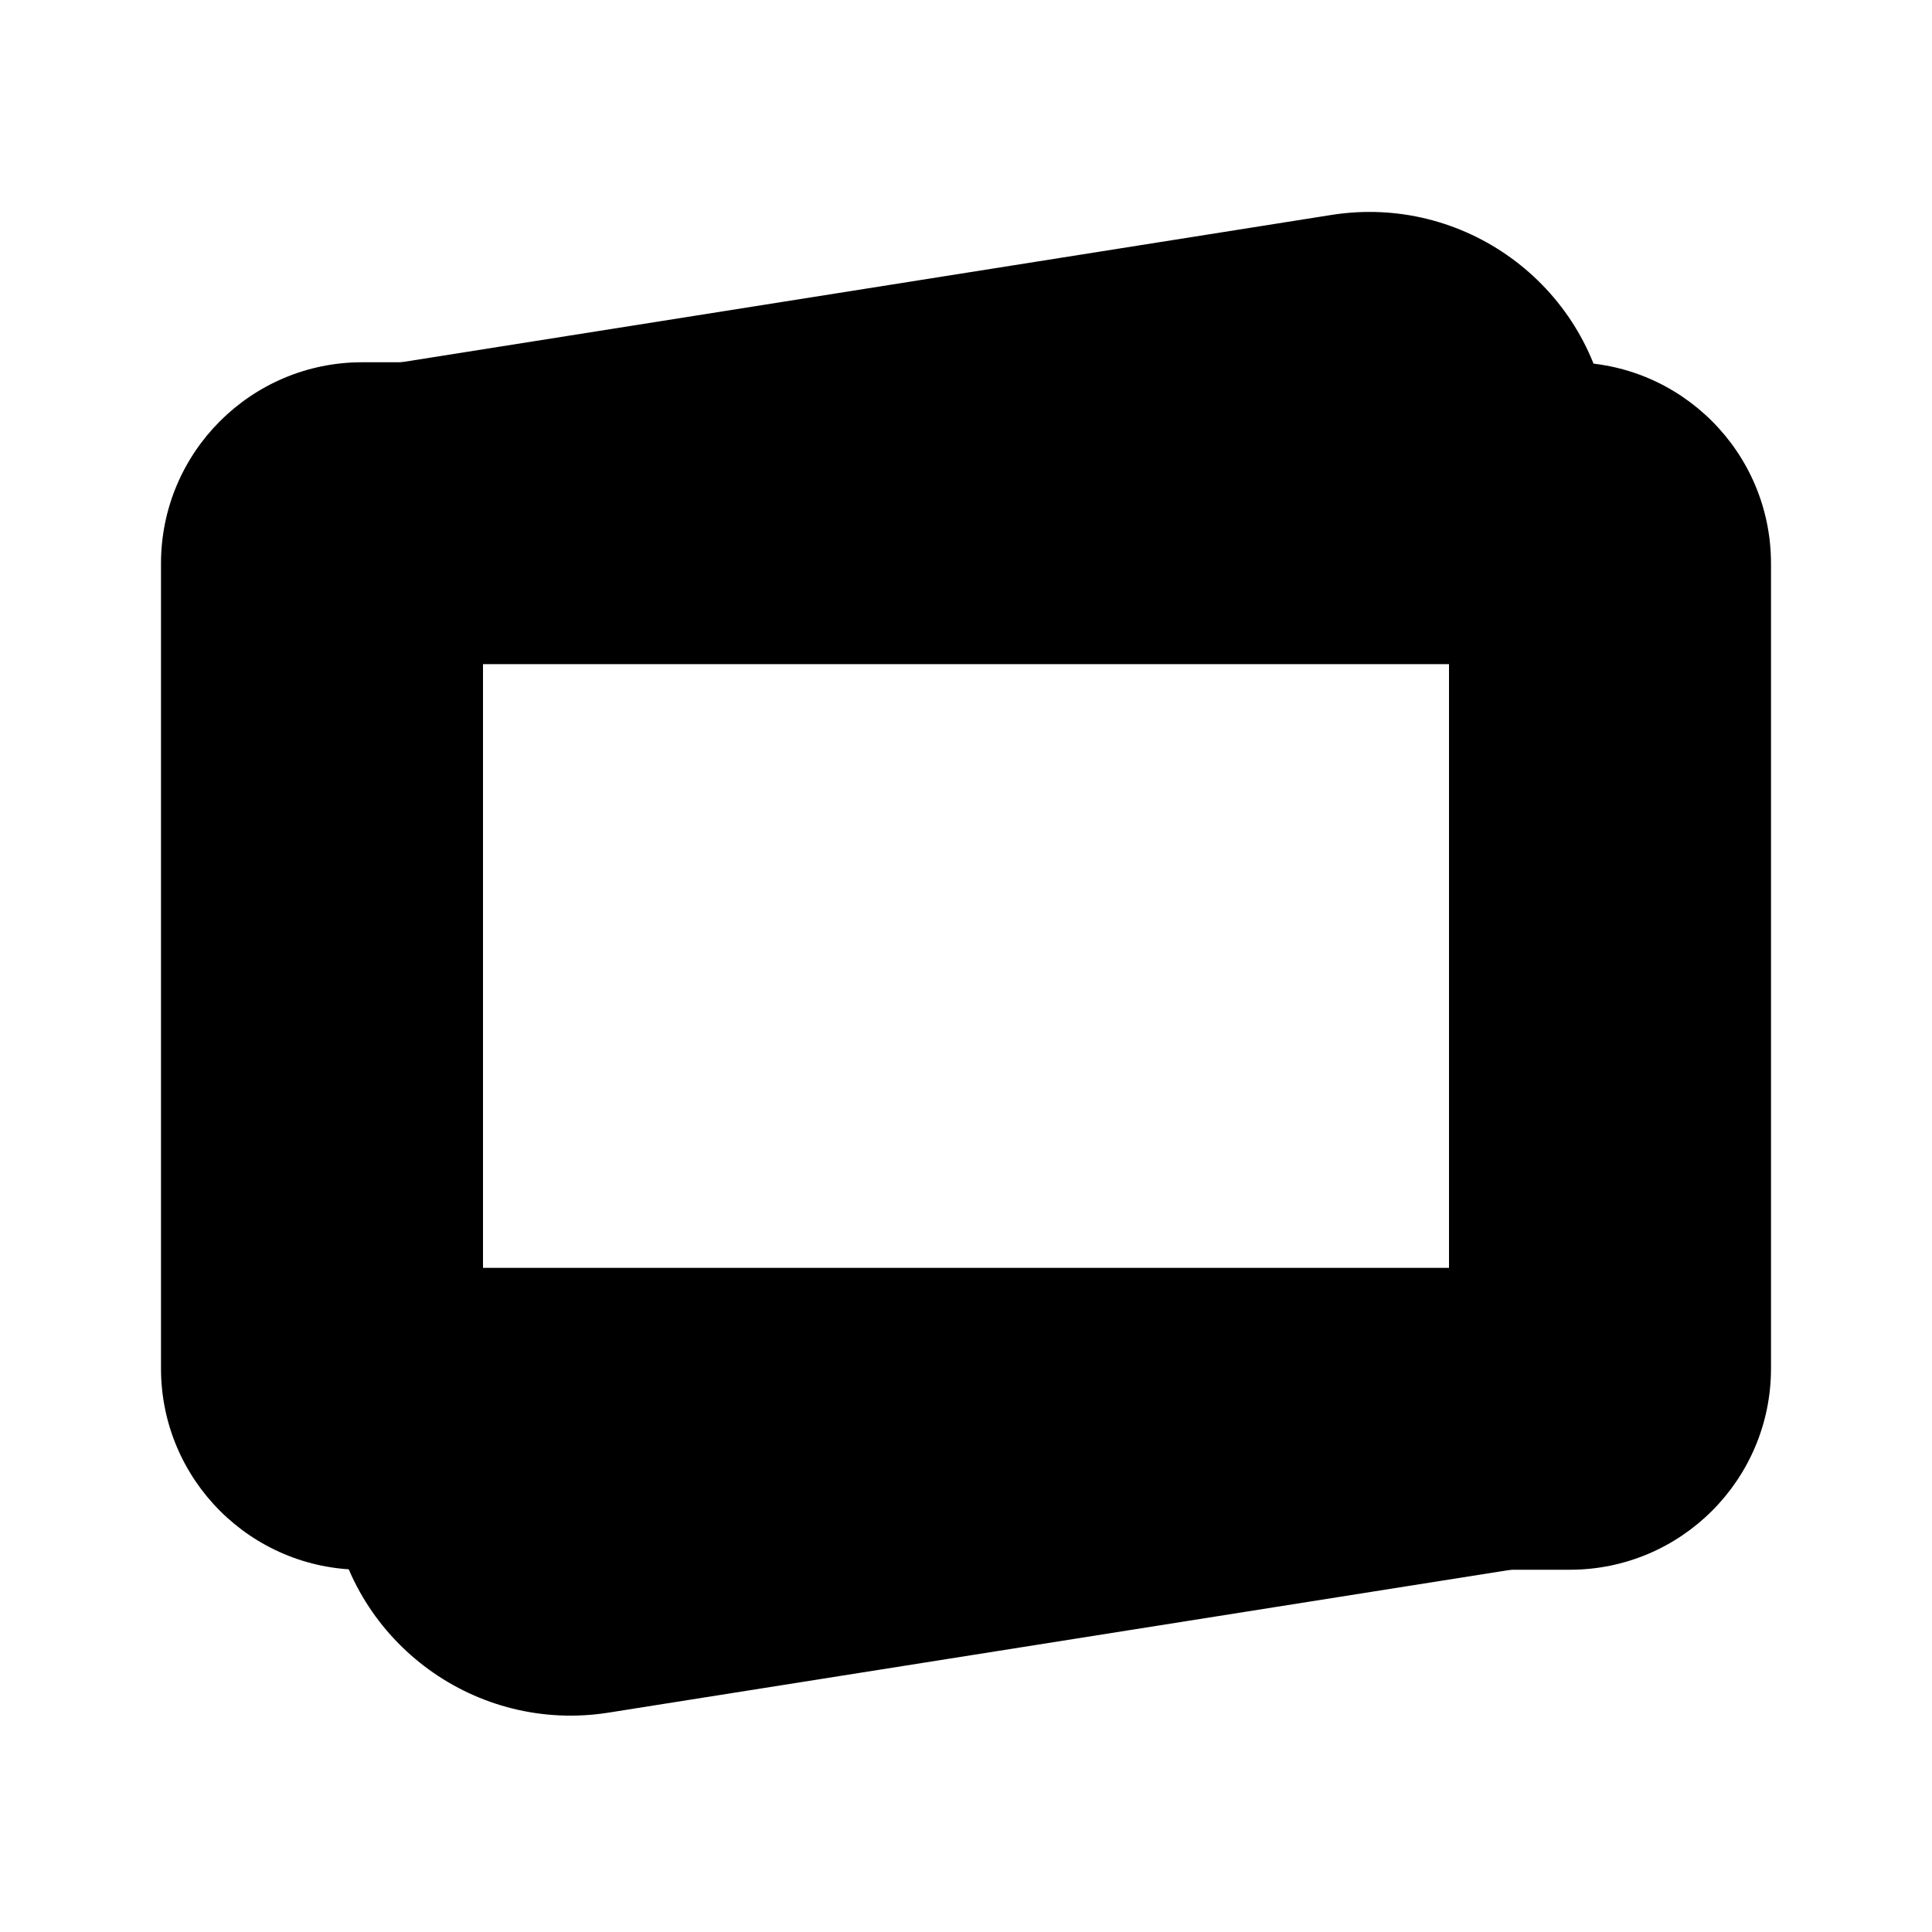
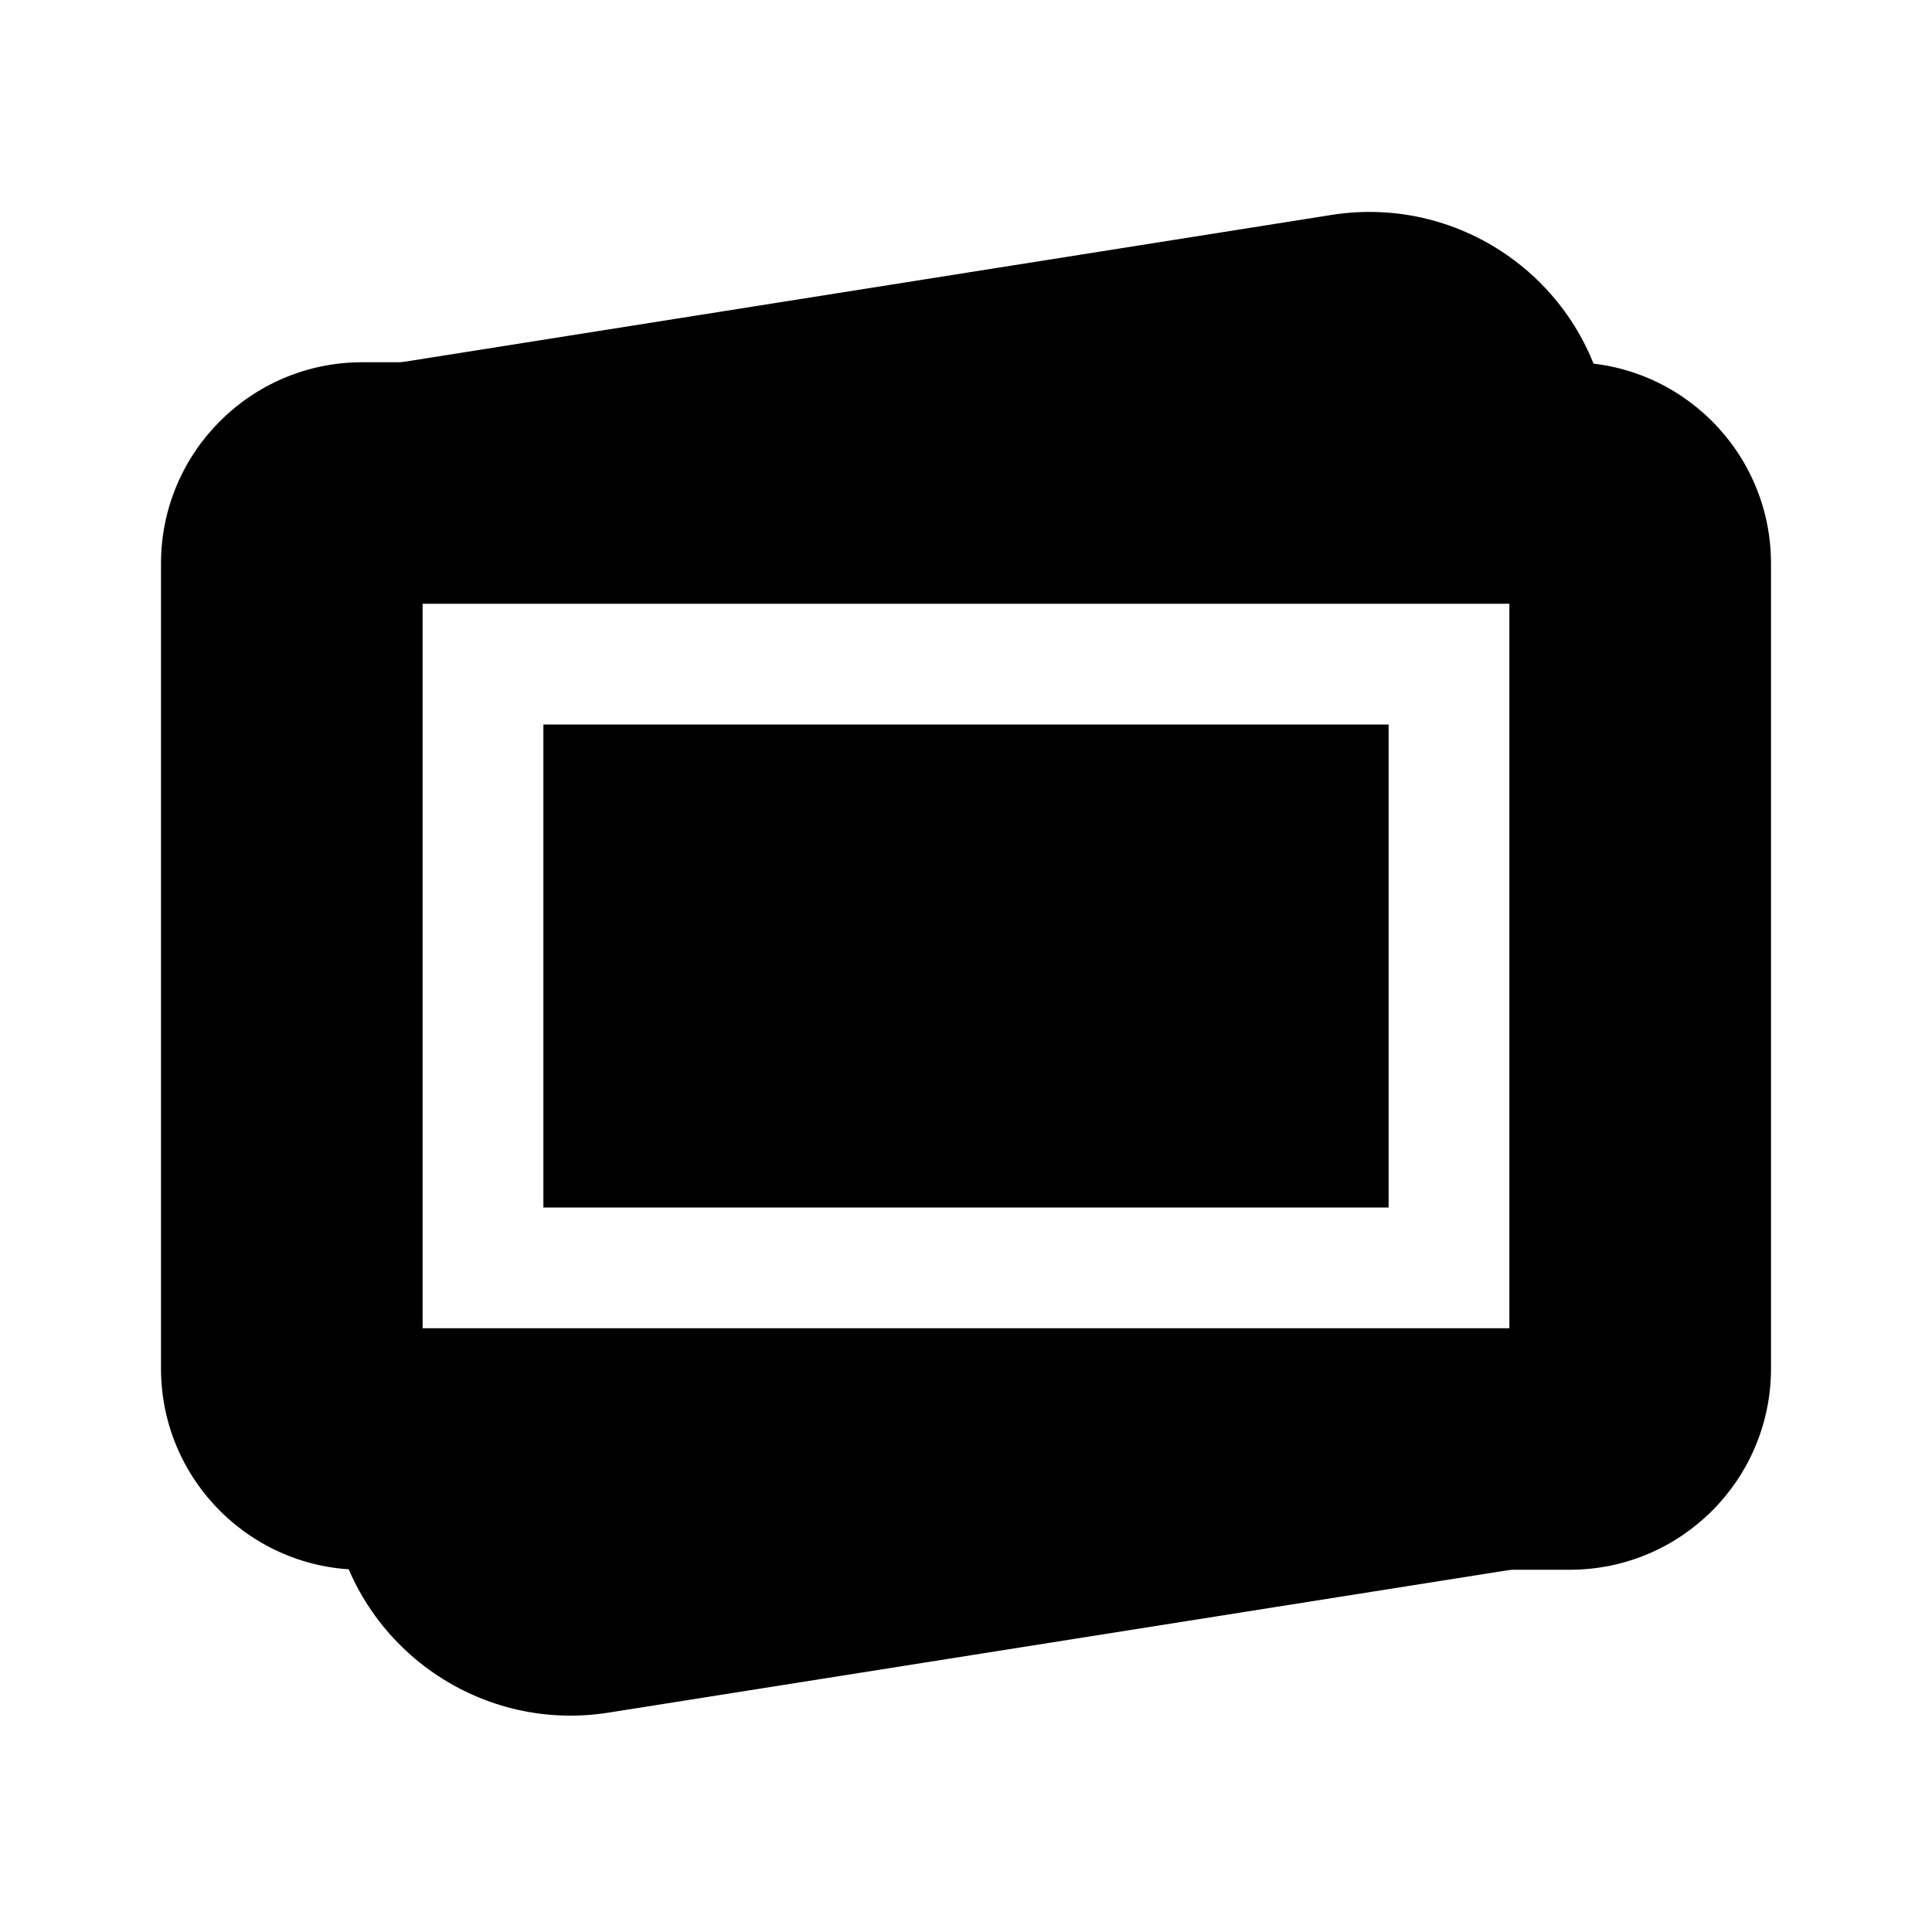
<svg xmlns="http://www.w3.org/2000/svg" viewBox="0 0 24 24">
  <g fill="currentColor">
    <path d="M7.559 21.275L20.057 19.296V19.001L4.127 18.781C4.386 20.418 5.923 21.534 7.559 21.275Z" />
    <path d="M19.973 5.164C19.714 3.527 18.177 2.411 16.54 2.67L4 4.656V5.164H19.973Z" />
-     <path fill-rule="evenodd" d="M4.5 4.5H19.5A2.5 2.5 0 0 1 22 7V17A2.5 2.5 0 0 1 19.5 19.5H4.5A2.5 2.5 0 0 1 2 17V7A2.5 2.5 0 0 1 4.5 4.5ZM6 8.25H18V15.75H6V8.25Z" />
+     <path fill-rule="evenodd" d="M4.5 4.5H19.5A2.5 2.5 0 0 1 22 7V17A2.5 2.5 0 0 1 19.5 19.5H4.5A2.5 2.5 0 0 1 2 17V7A2.5 2.5 0 0 1 4.5 4.5ZM5.25 7.5H18.75V16.5H5.25V7.5ZM6.75 9H17.25V15H6.75V9Z" />
  </g>
</svg>
